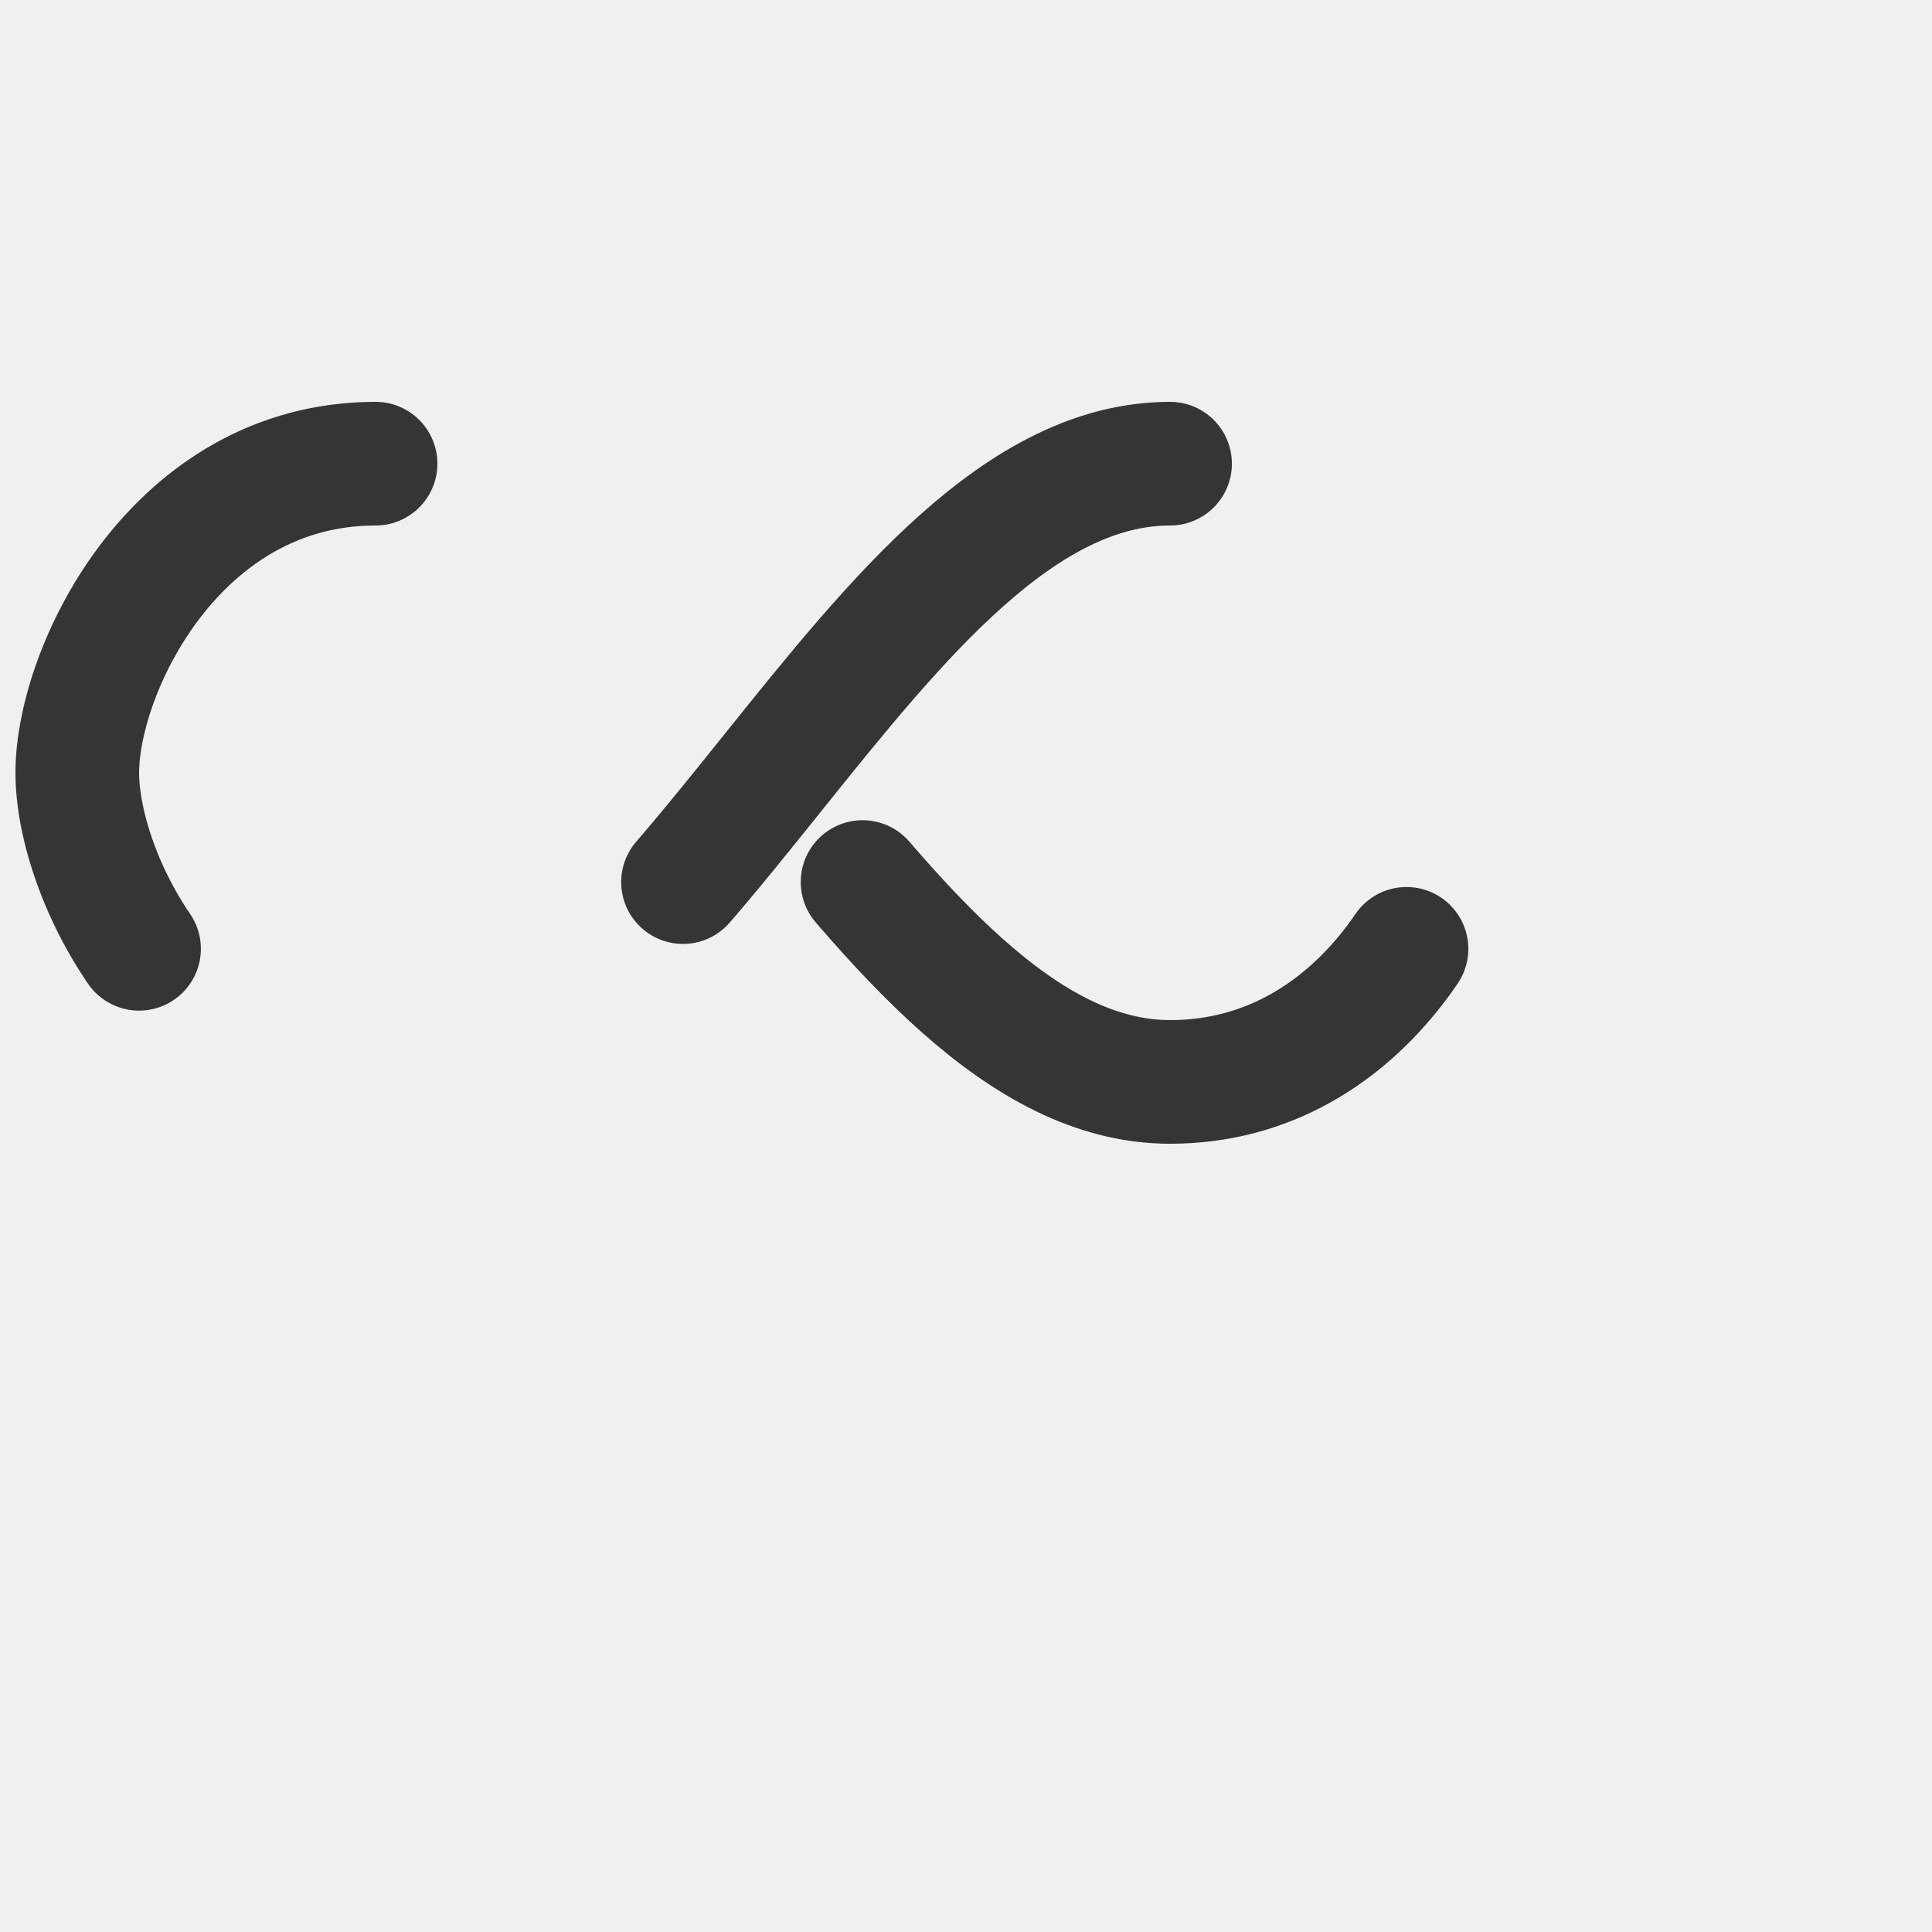
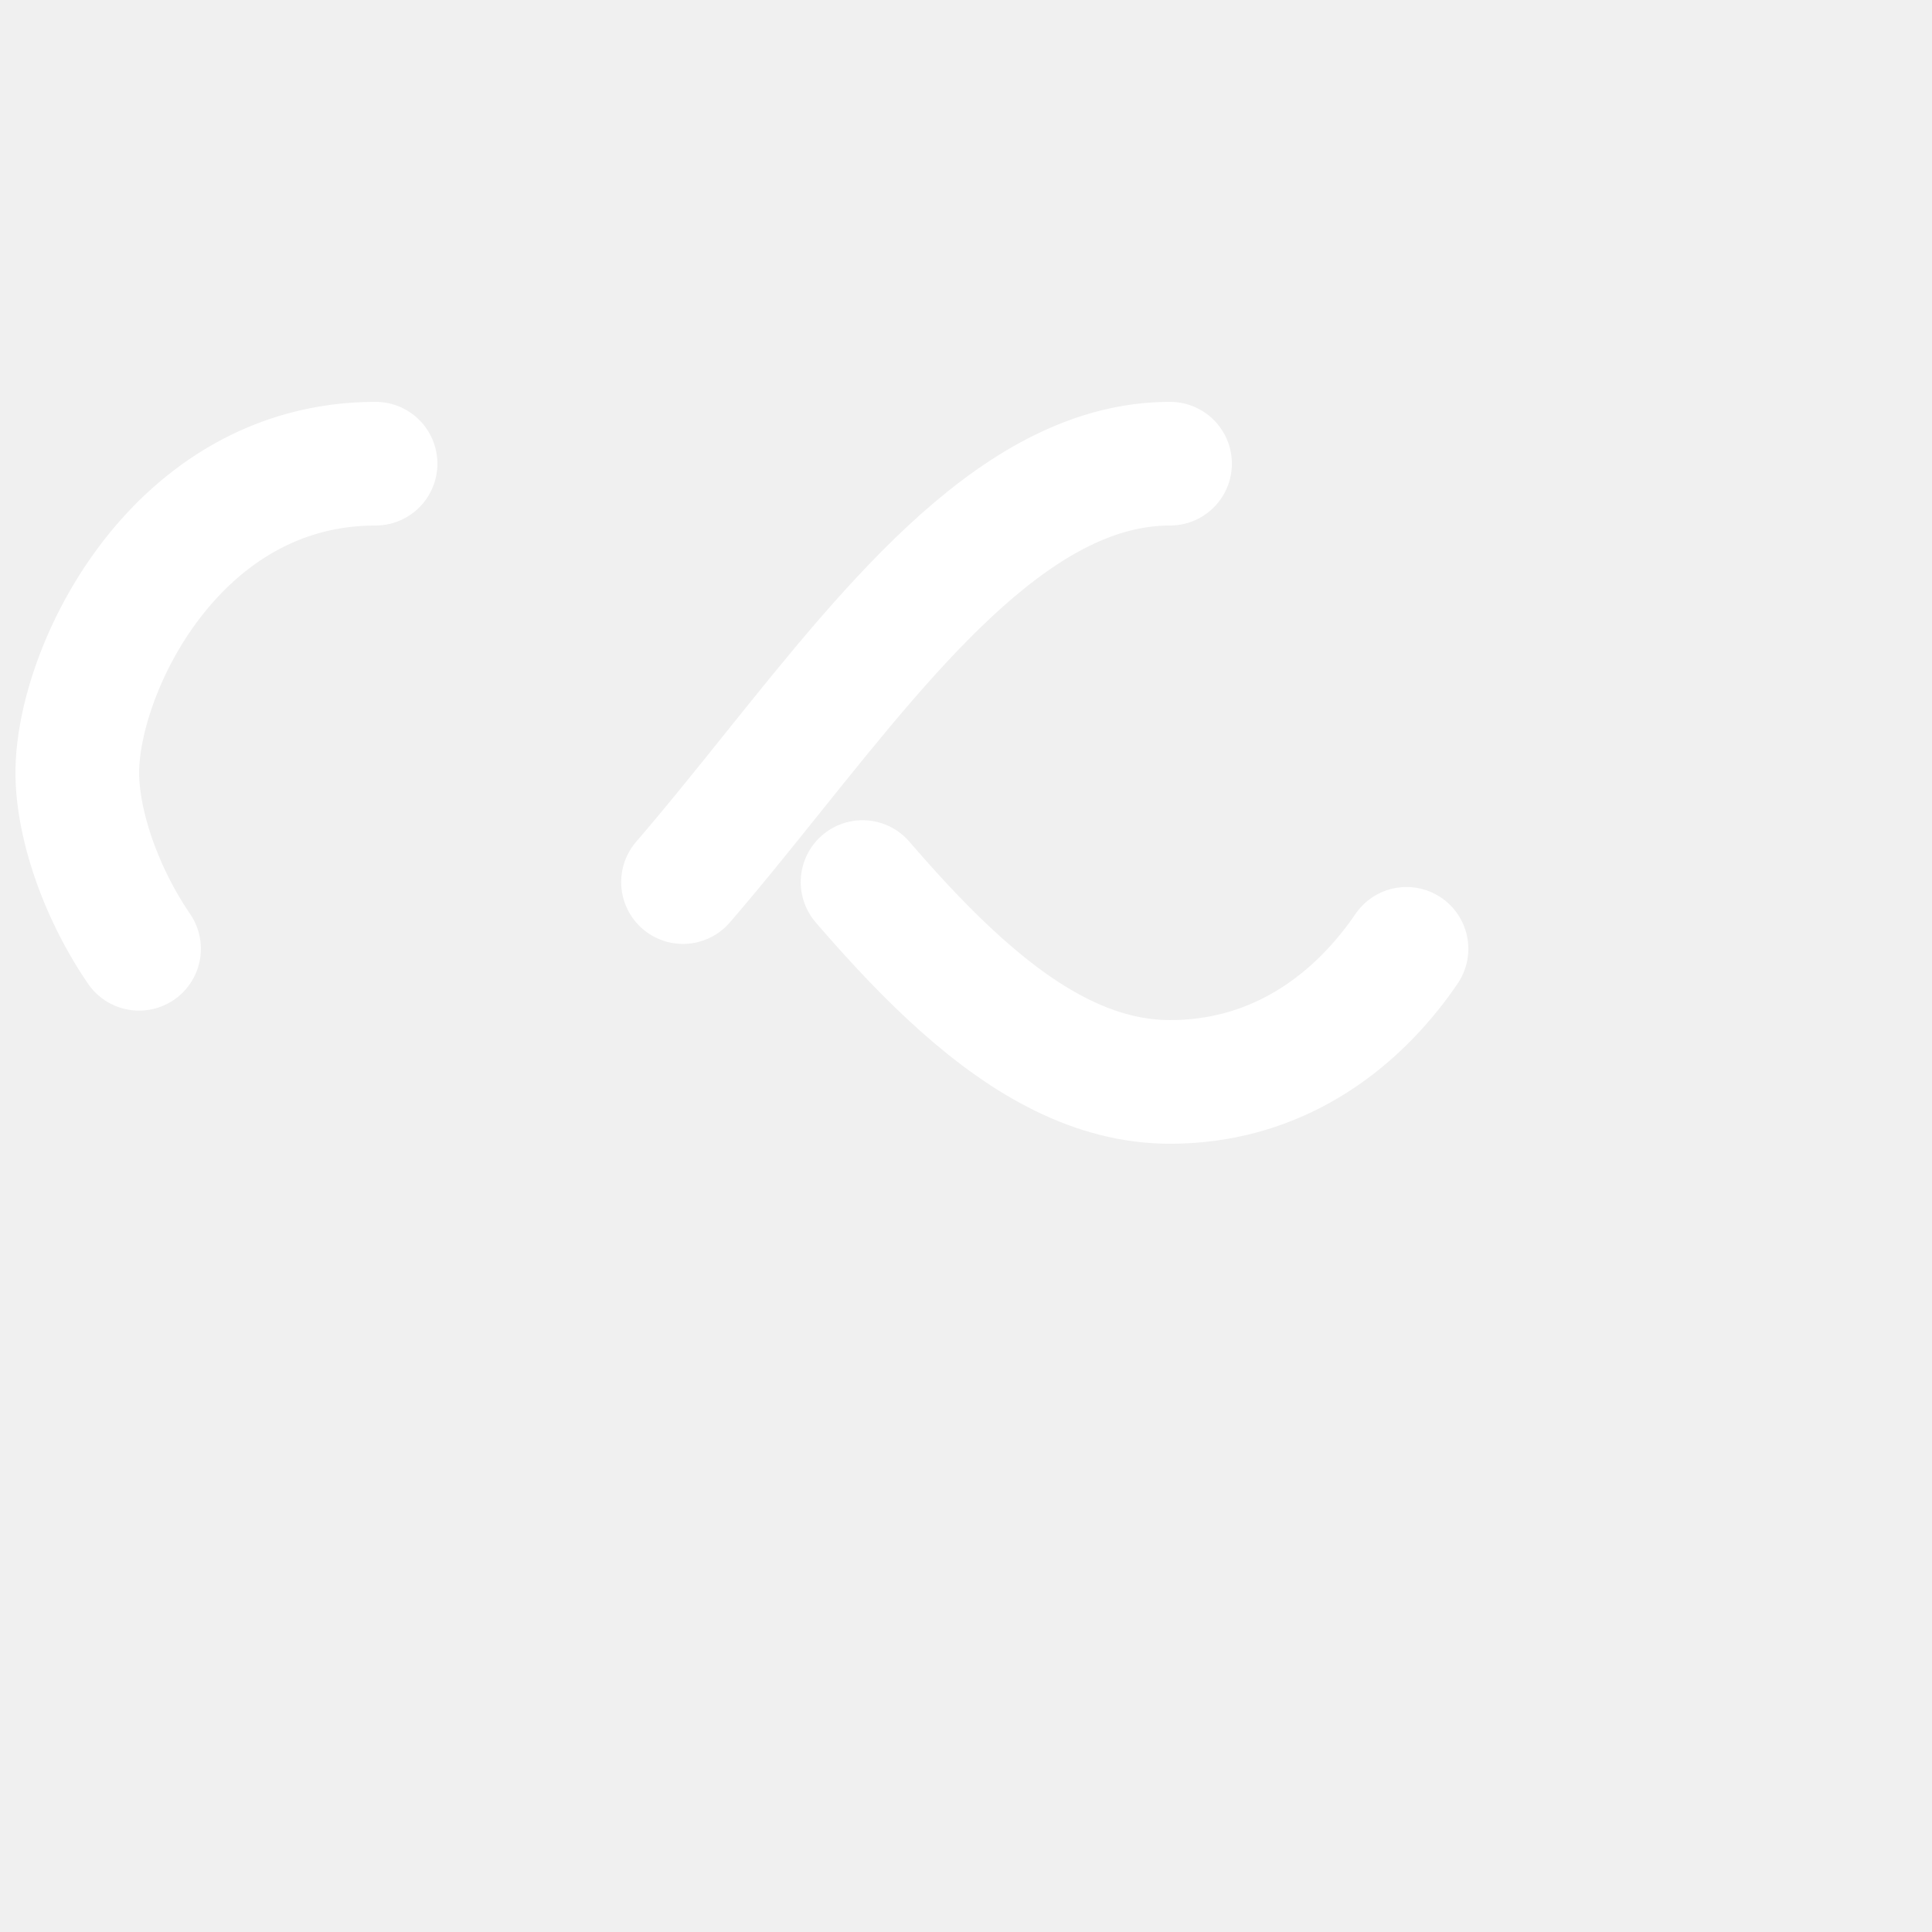
<svg xmlns="http://www.w3.org/2000/svg" style="margin: auto; background: none; display: block; shape-rendering: auto;" width="200px" height="200px" viewBox="0 0 100 100" preserveAspectRatio="xMidYMid">
-   <path fill="none" stroke="#353535" stroke-width="8" stroke-dasharray="42.765 42.765" d="M24.3 30C11.4 30 5 43.3 5 50s6.4 20 19.3 20c19.3 0 32.1-40 51.4-40 C88.6 30 95 43.3 95 50s-6.4 20-19.3 20C56.4 70 43.6 30 24.3 30z" stroke-linecap="round" style="transform:scale(0.8);transform-origin:50px 50px">
+   <path fill="none" stroke="#ffffff" stroke-width="8" stroke-dasharray="42.765 42.765" d="M24.3 30C11.4 30 5 43.3 5 50s6.4 20 19.3 20c19.3 0 32.1-40 51.4-40 C88.6 30 95 43.3 95 50s-6.4 20-19.3 20C56.4 70 43.6 30 24.3 30z" stroke-linecap="round" style="transform:scale(0.8);transform-origin:50px 50px">
    <animate attributeName="stroke-dashoffset" repeatCount="indefinite" dur="1s" keyTimes="0;1" values="0;256.589" />
  </path>
</svg>
